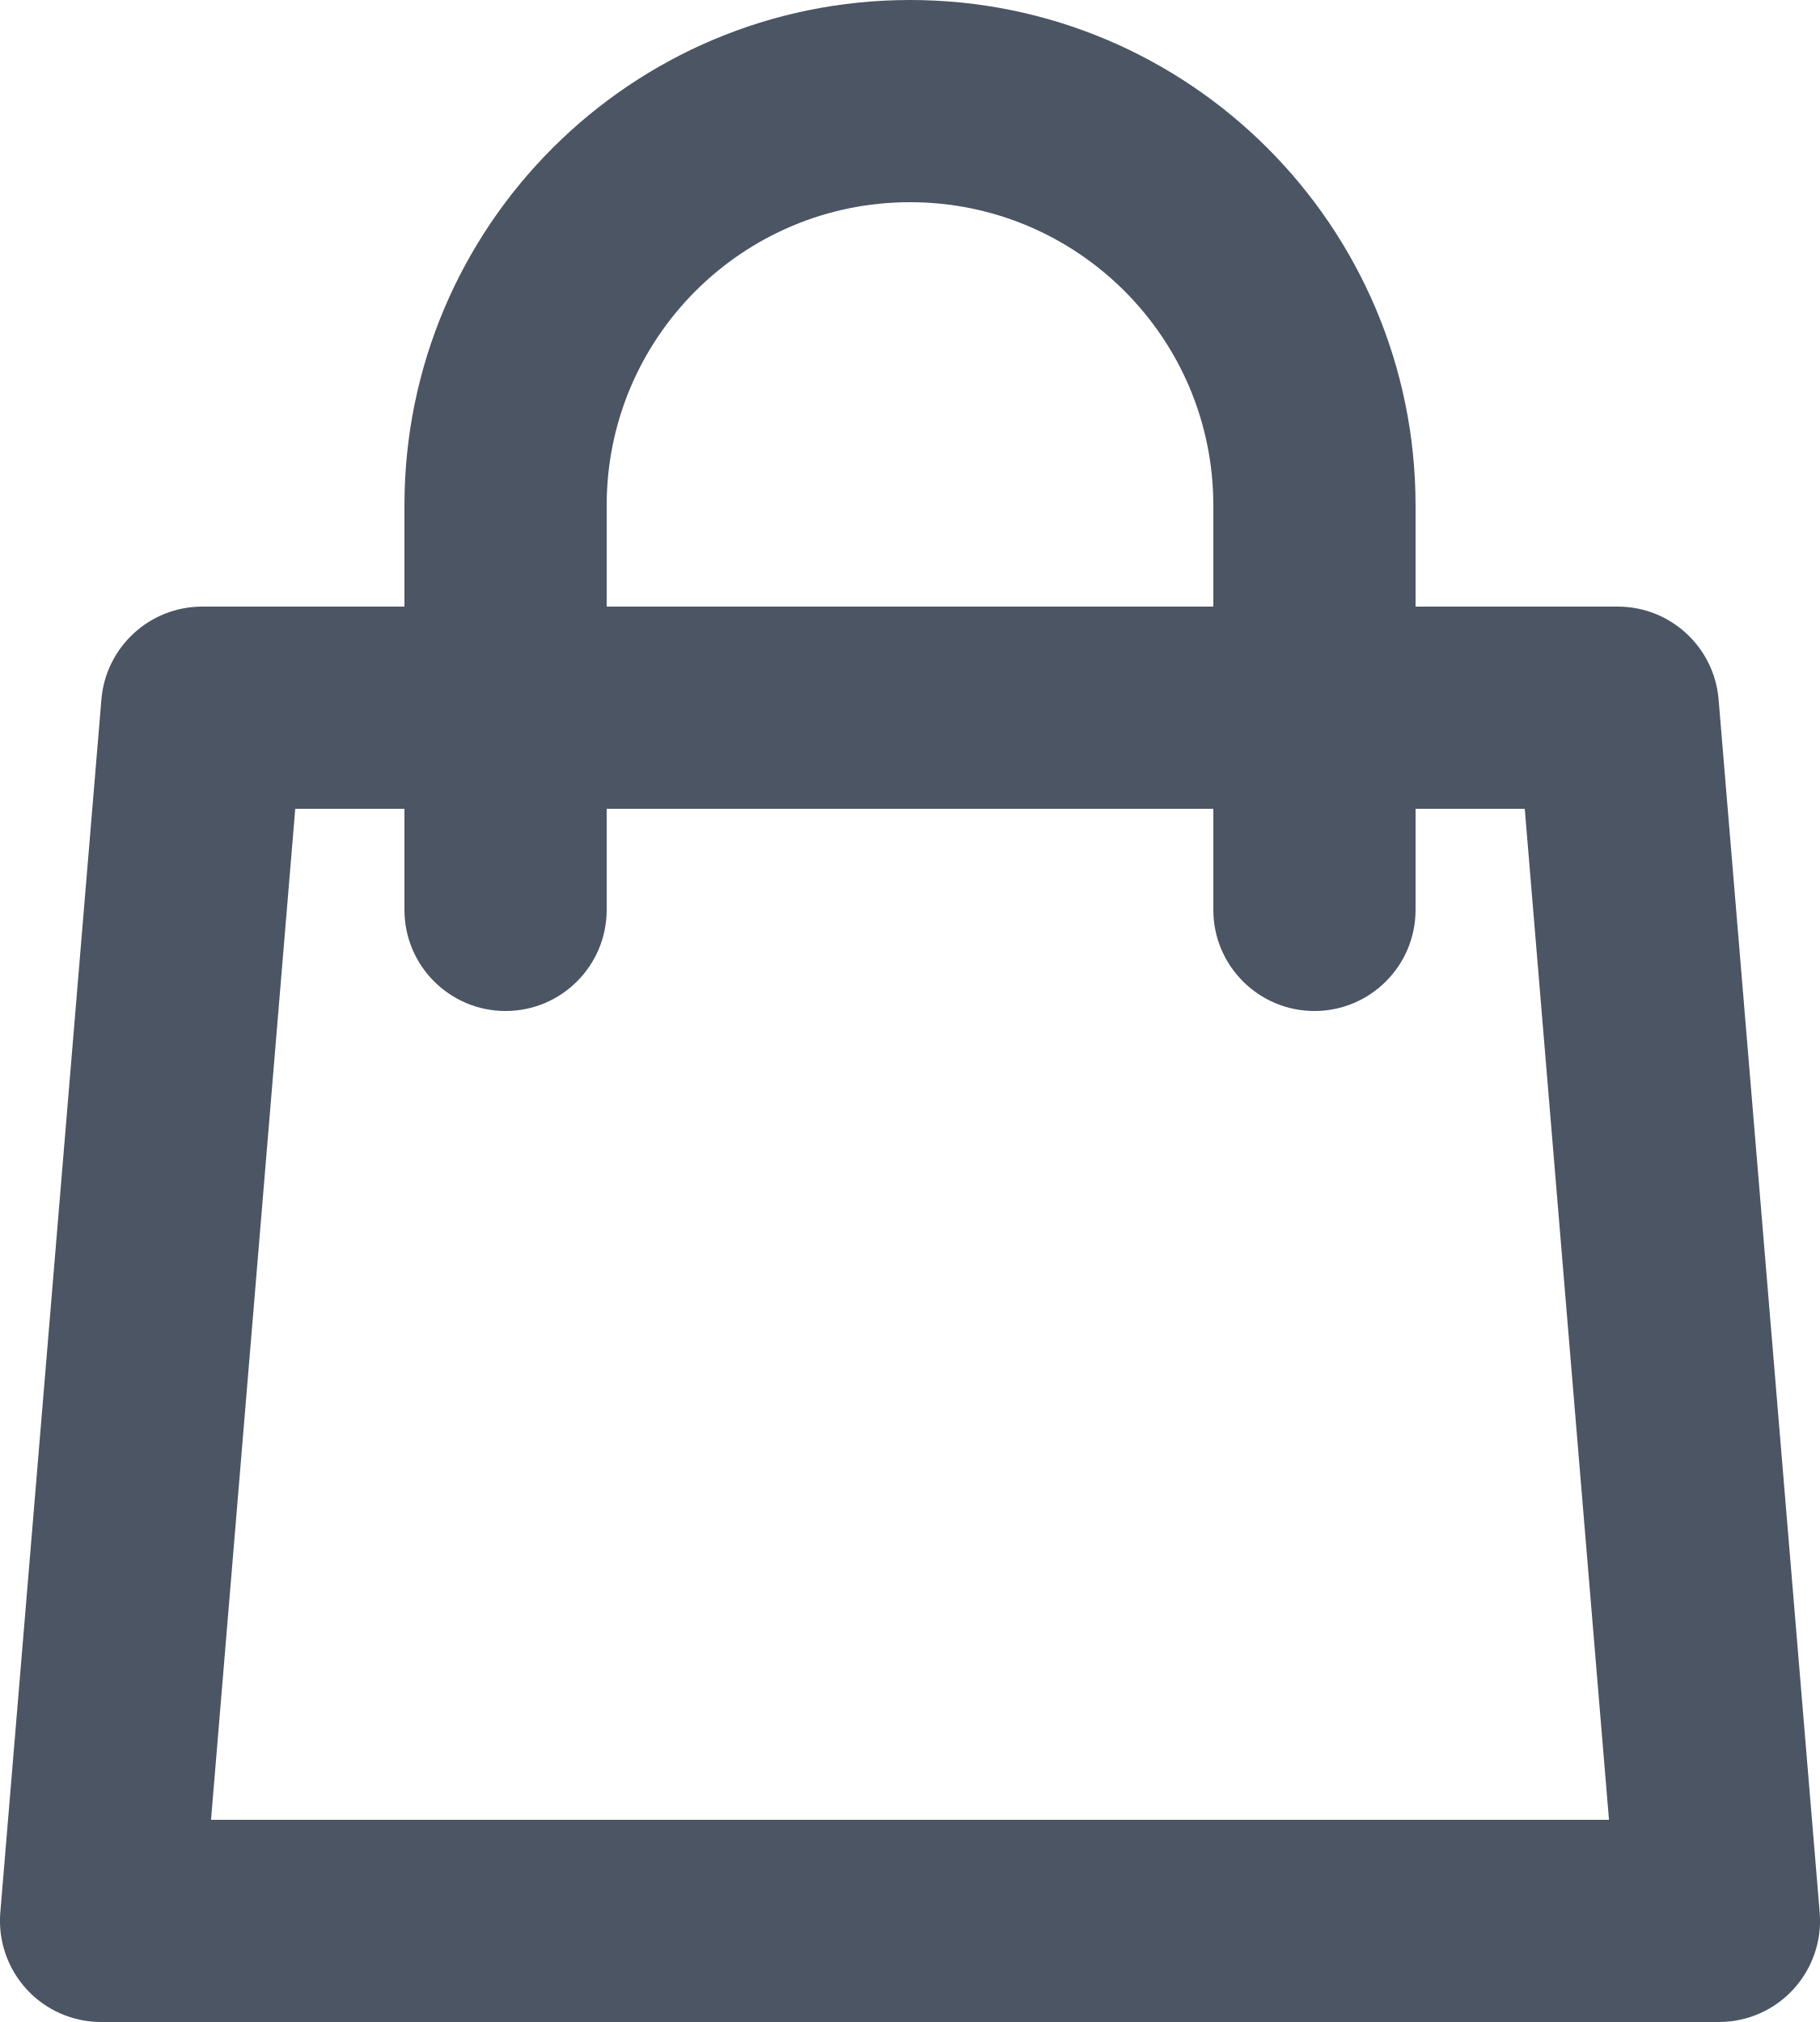
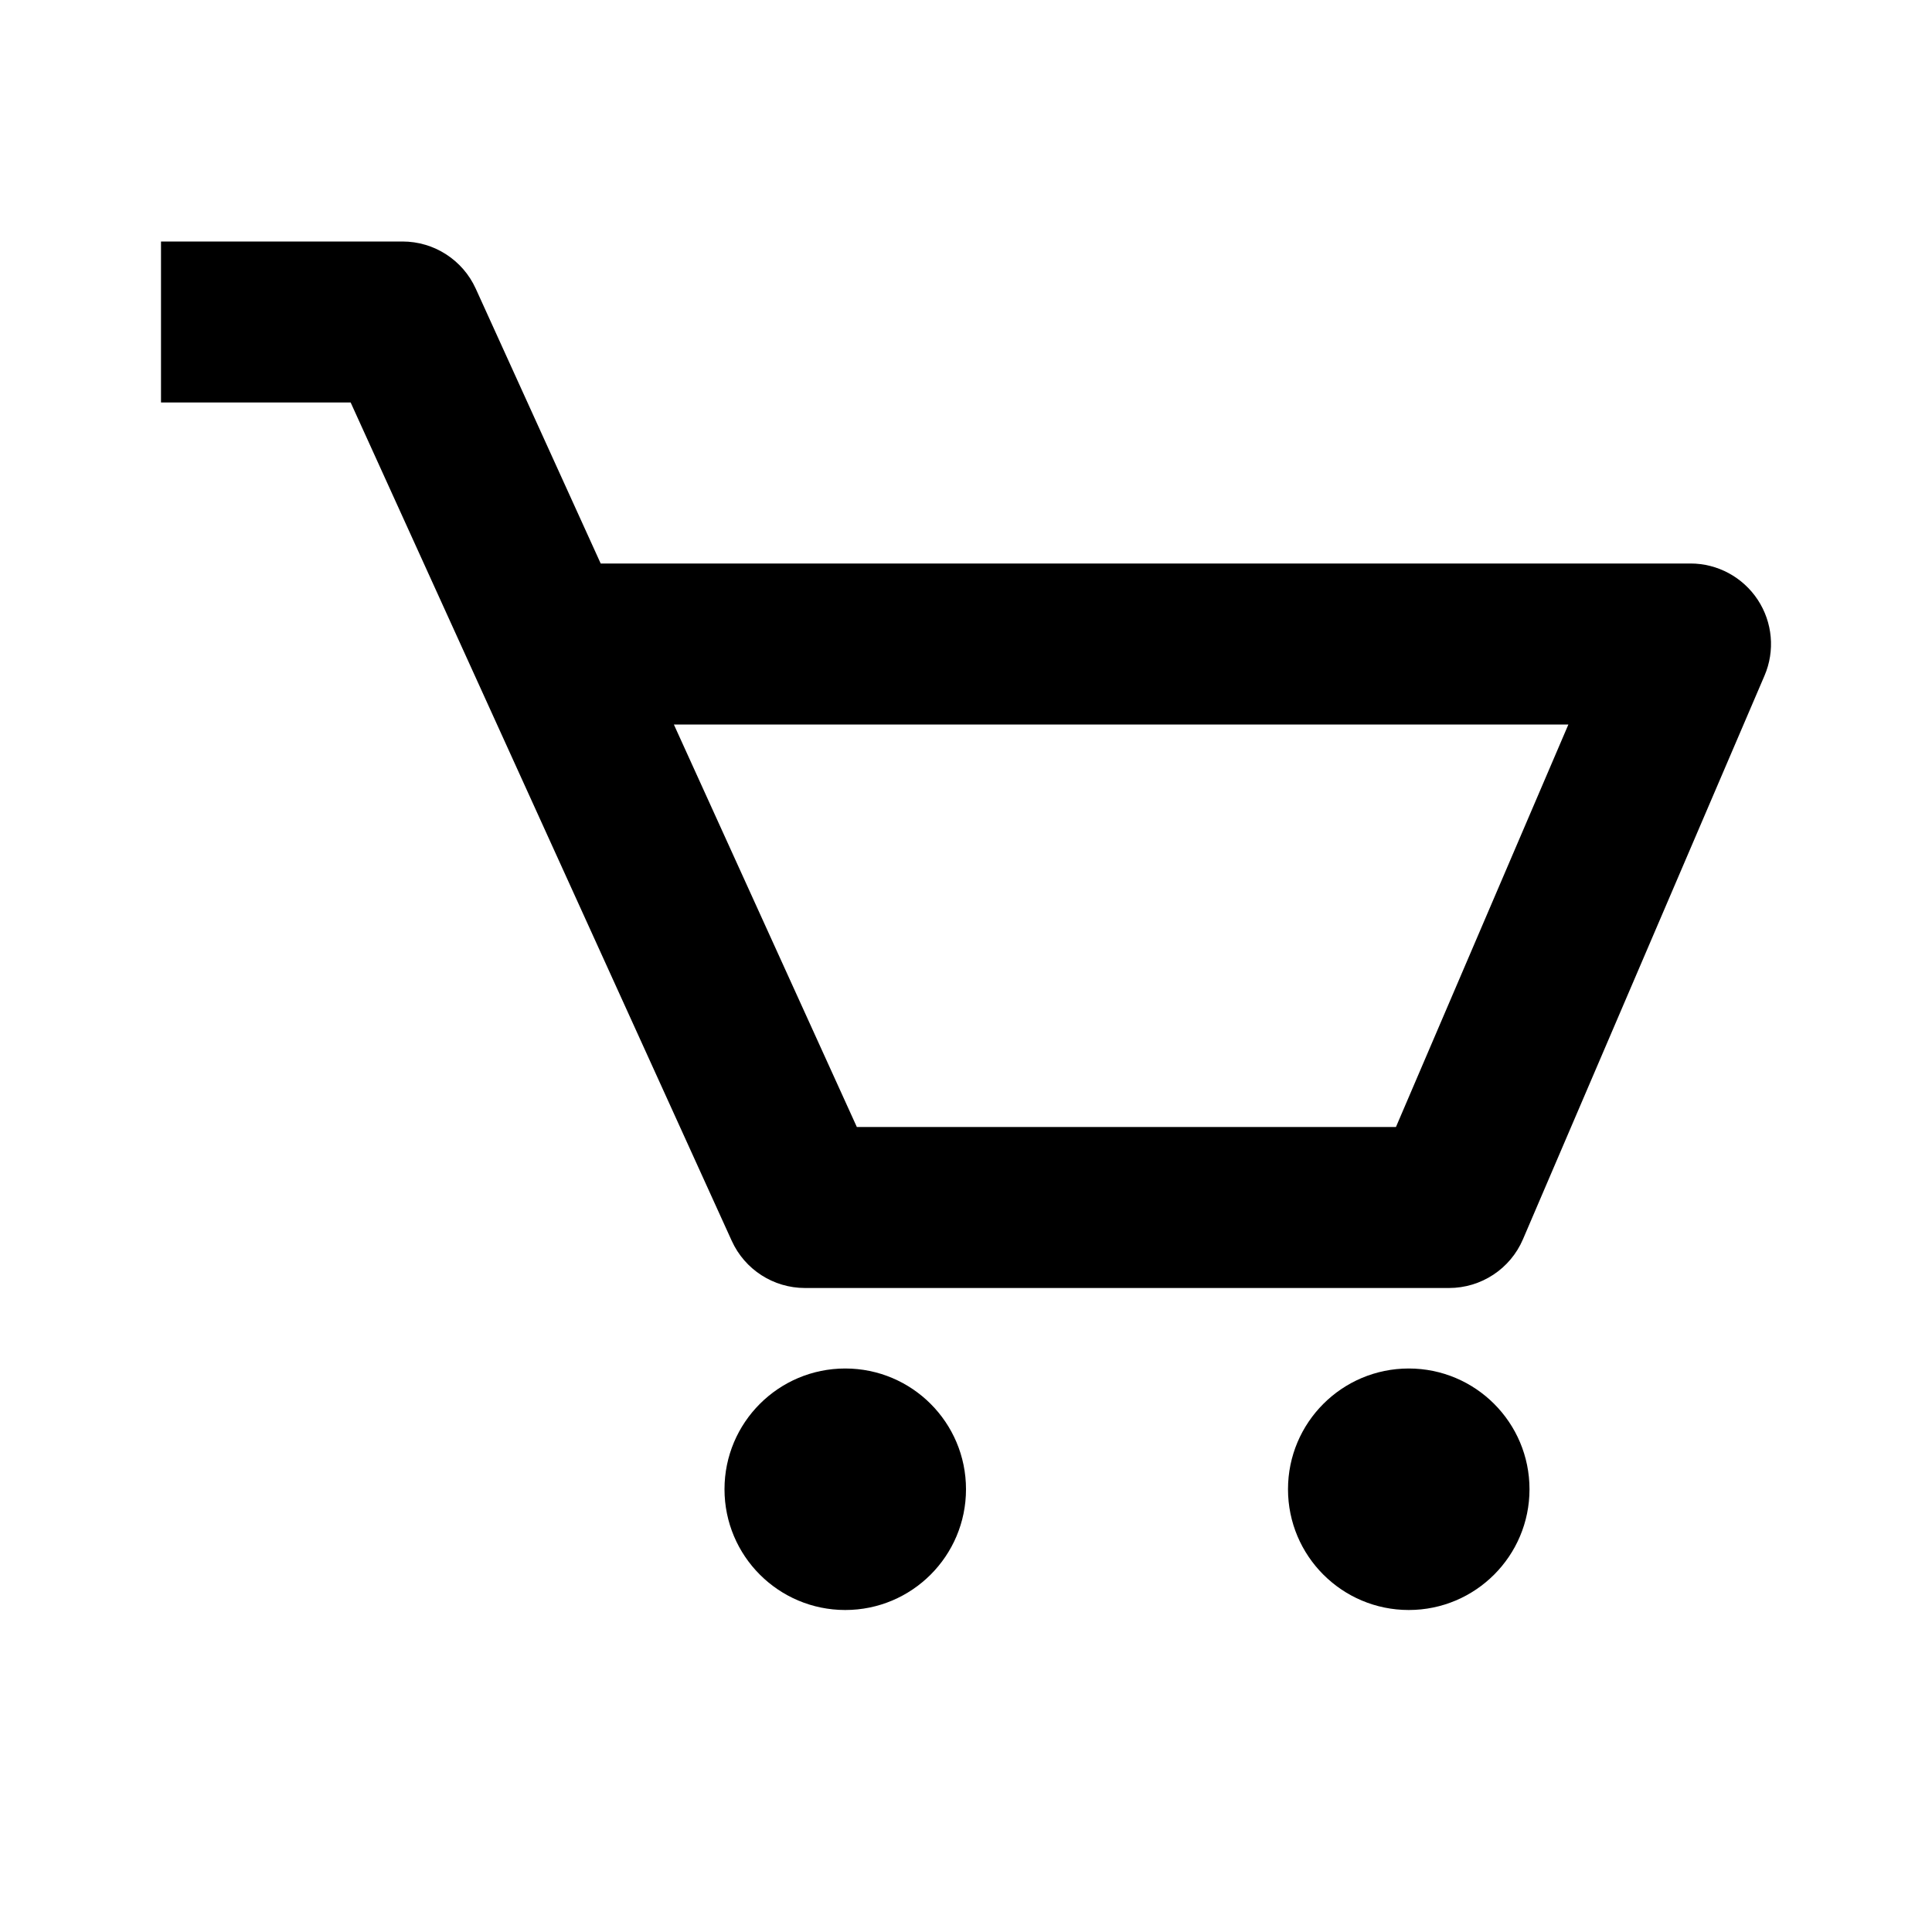
- <svg xmlns="http://www.w3.org/2000/svg" width="18" height="20" viewBox="0 0 18 20" fill="none">
-   <path fill-rule="evenodd" clip-rule="evenodd" d="M4 5C4 2.239 6.239 0 9 0C11.761 0 14 2.239 14 5V6H16C16.52 6 16.953 6.399 16.997 6.917L17.997 18.917C18.02 19.196 17.925 19.471 17.736 19.677C17.547 19.883 17.28 20 17 20H1C0.72 20 0.453 19.883 0.264 19.677C0.075 19.471 -0.02 19.196 0.003 18.917L1.003 6.917C1.047 6.399 1.48 6 2 6H4V5ZM4 8V9C4 9.552 4.448 10 5 10C5.552 10 6 9.552 6 9V8H12V9C12 9.552 12.448 10 13 10C13.552 10 14 9.552 14 9V8H15.08L15.913 18H2.087L2.92 8H4ZM12 6H6V5C6 3.343 7.343 2 9 2C10.657 2 12 3.343 12 5V6Z" fill="#4b5563" />
+ <svg xmlns="http://www.w3.org/2000/svg" width="24" height="24" viewBox="0 0 24 24">
+   <path d="M21,7H7.462L5.91,3.586C5.748,3.229,5.392,3,5,3H2v2h2.356L9.09,15.414C9.252,15.771,9.608,16,10,16h8 c0.4,0,0.762-0.238,0.919-0.606l3-7c0.133-0.309,0.101-0.663-0.084-0.944C21.649,7.169,21.336,7,21,7z M17.341,14h-6.697L8.371,9 h11.112L17.341,14z" />
+   <circle cx="10.5" cy="18.5" r="1.5" />
+   <circle cx="17.5" cy="18.5" r="1.5" />
</svg>
